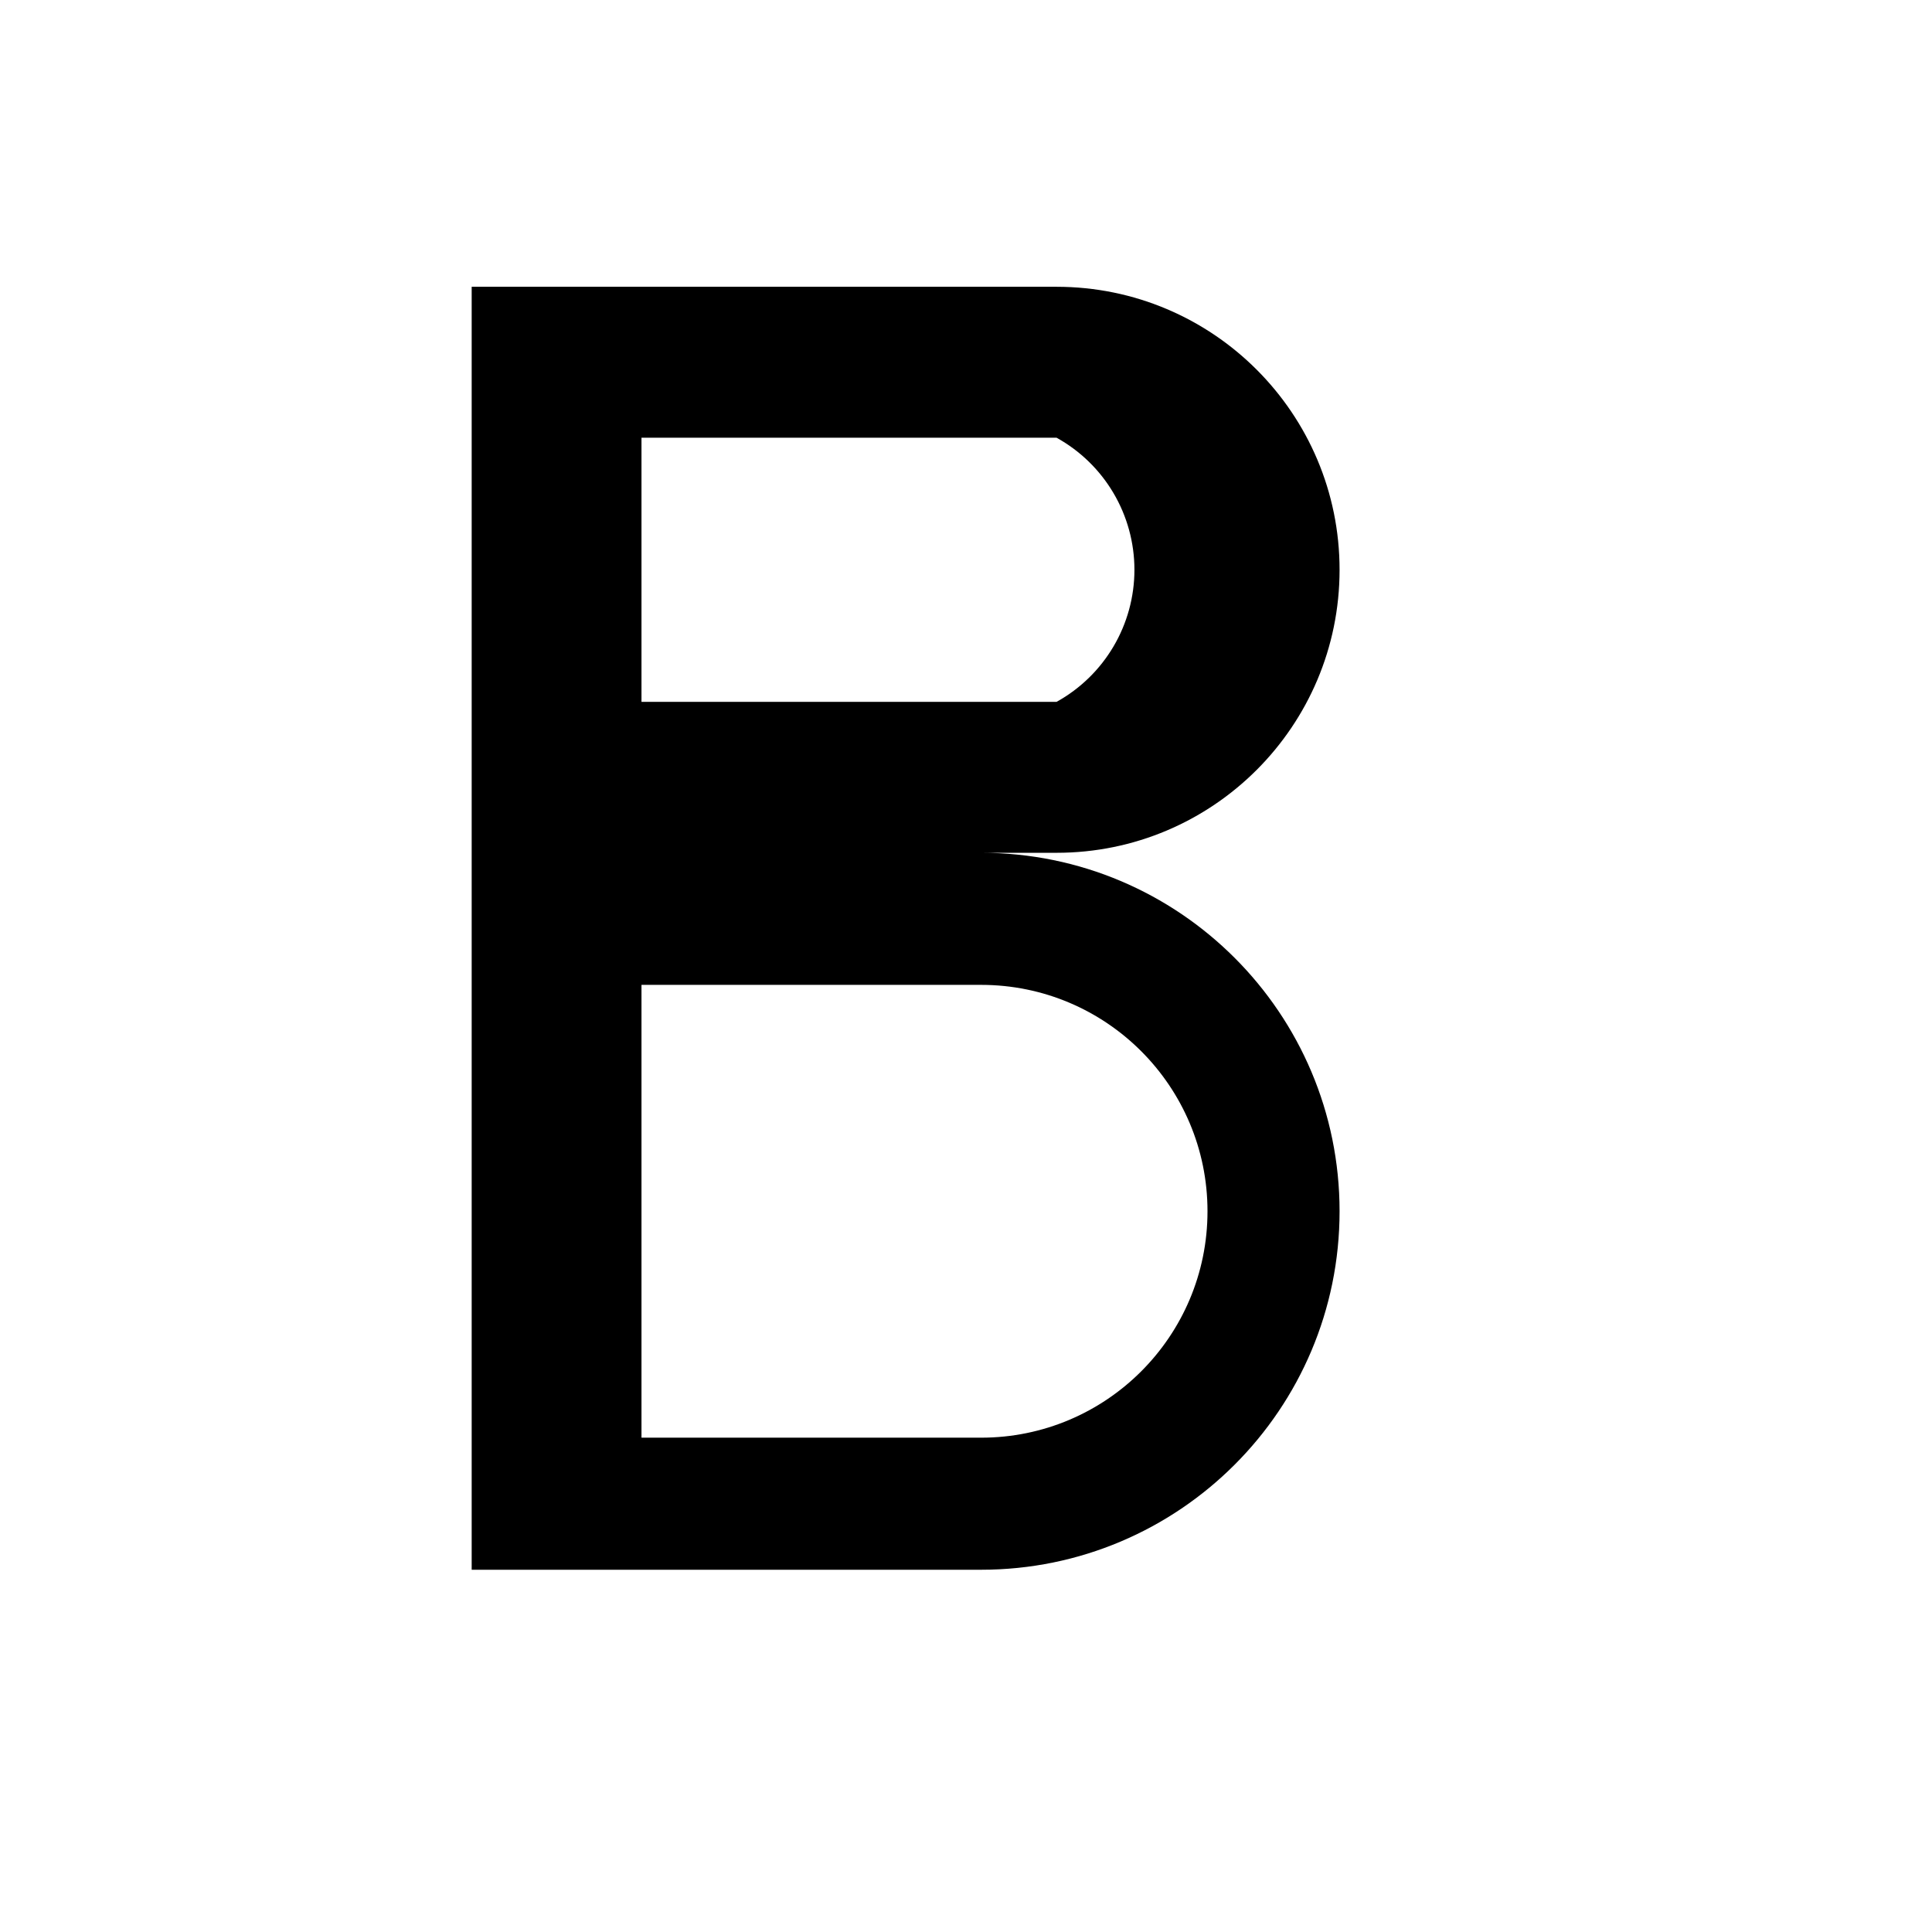
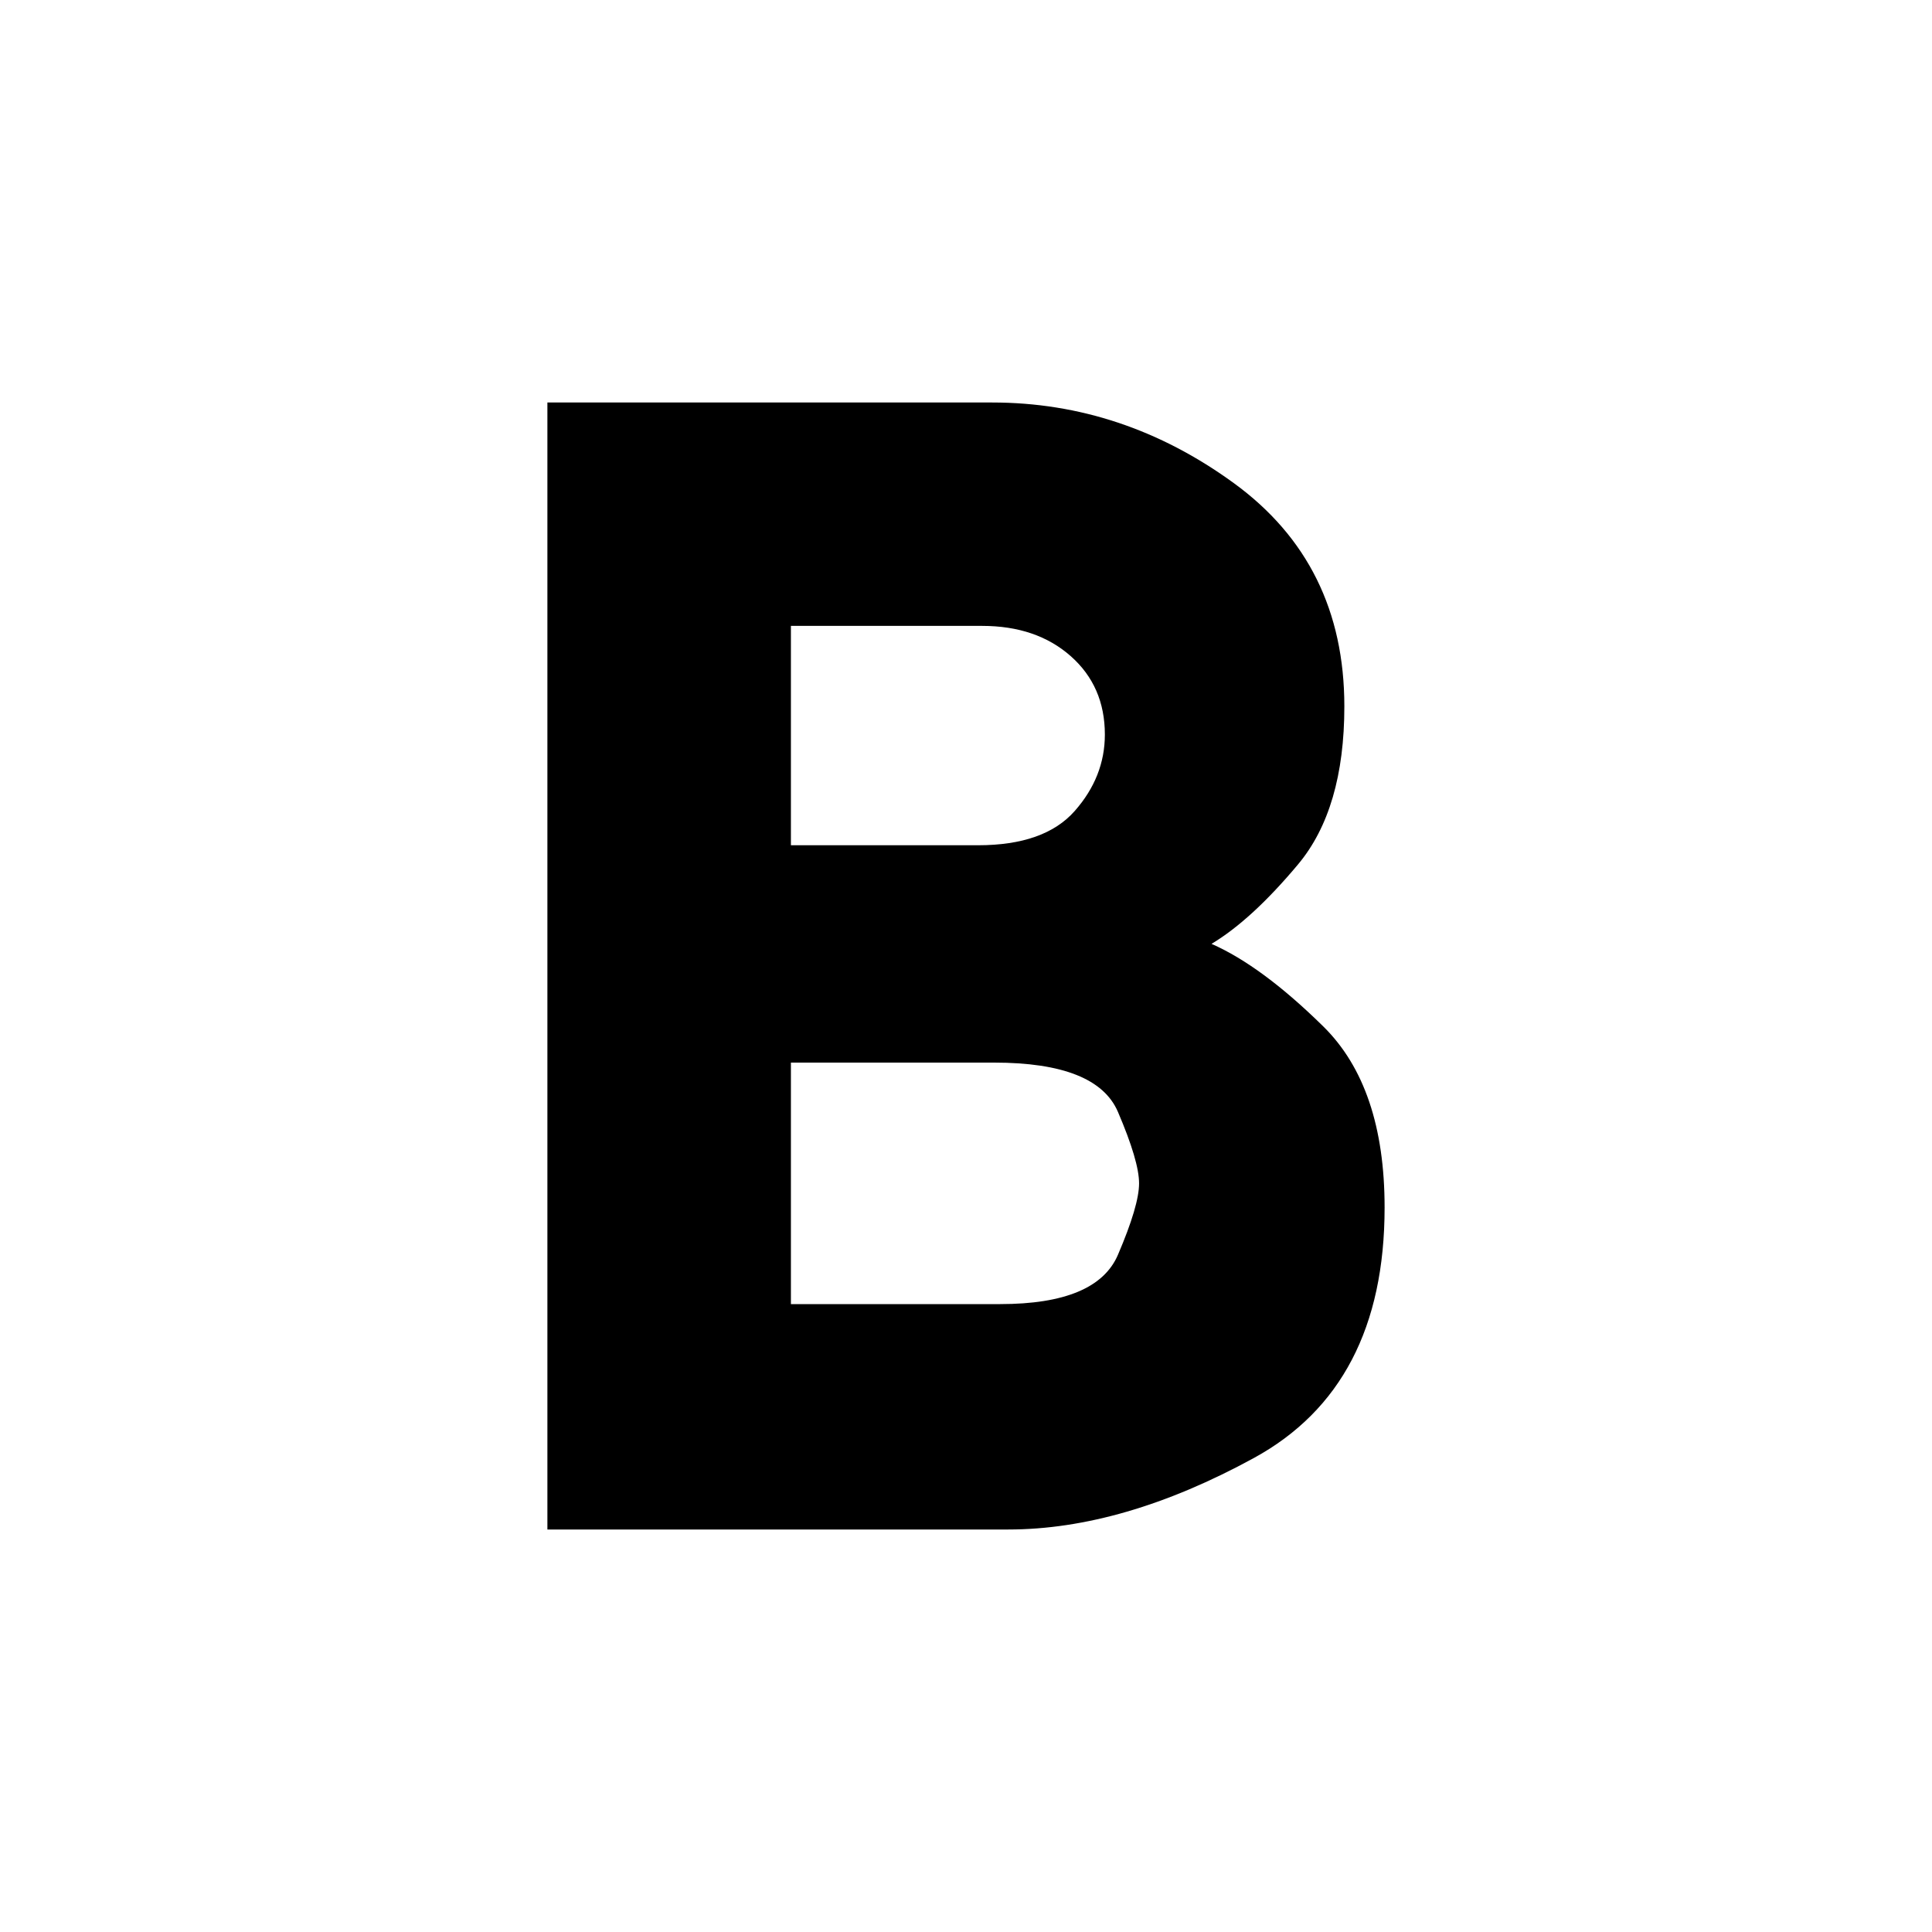
- <svg xmlns="http://www.w3.org/2000/svg" viewBox="0 0 1024 1024">
-   <path fill="currentColor" d="M250 152H340V832H250ZM340 152H560A150 150 0 0 1 560 452H340ZM340 452H520A190 190 0 0 1 520 832H340ZM340 232V372H560A80 80 0 0 0 560 232ZM340 522V762H520A120 120 0 0 0 520 522Z" />
+ <svg xmlns="http://www.w3.org/2000/svg" viewBox="0 -960 960 960">
+   <path fill="currentColor" d="M272-200v-560h221q65 0 120 40t55 111q0 51-23 78.5T602-491q25 11 55.5 41t30.5 90q0 89-65 124.5T501-200H272Zm121-112h104q48 0 58.5-24.5T566-372q0-11-10.5-35.5T494-432H393v120Zm0-228h93q33 0 48-17t15-38q0-24-17-39t-44-15h-95v109Z" />
</svg>
